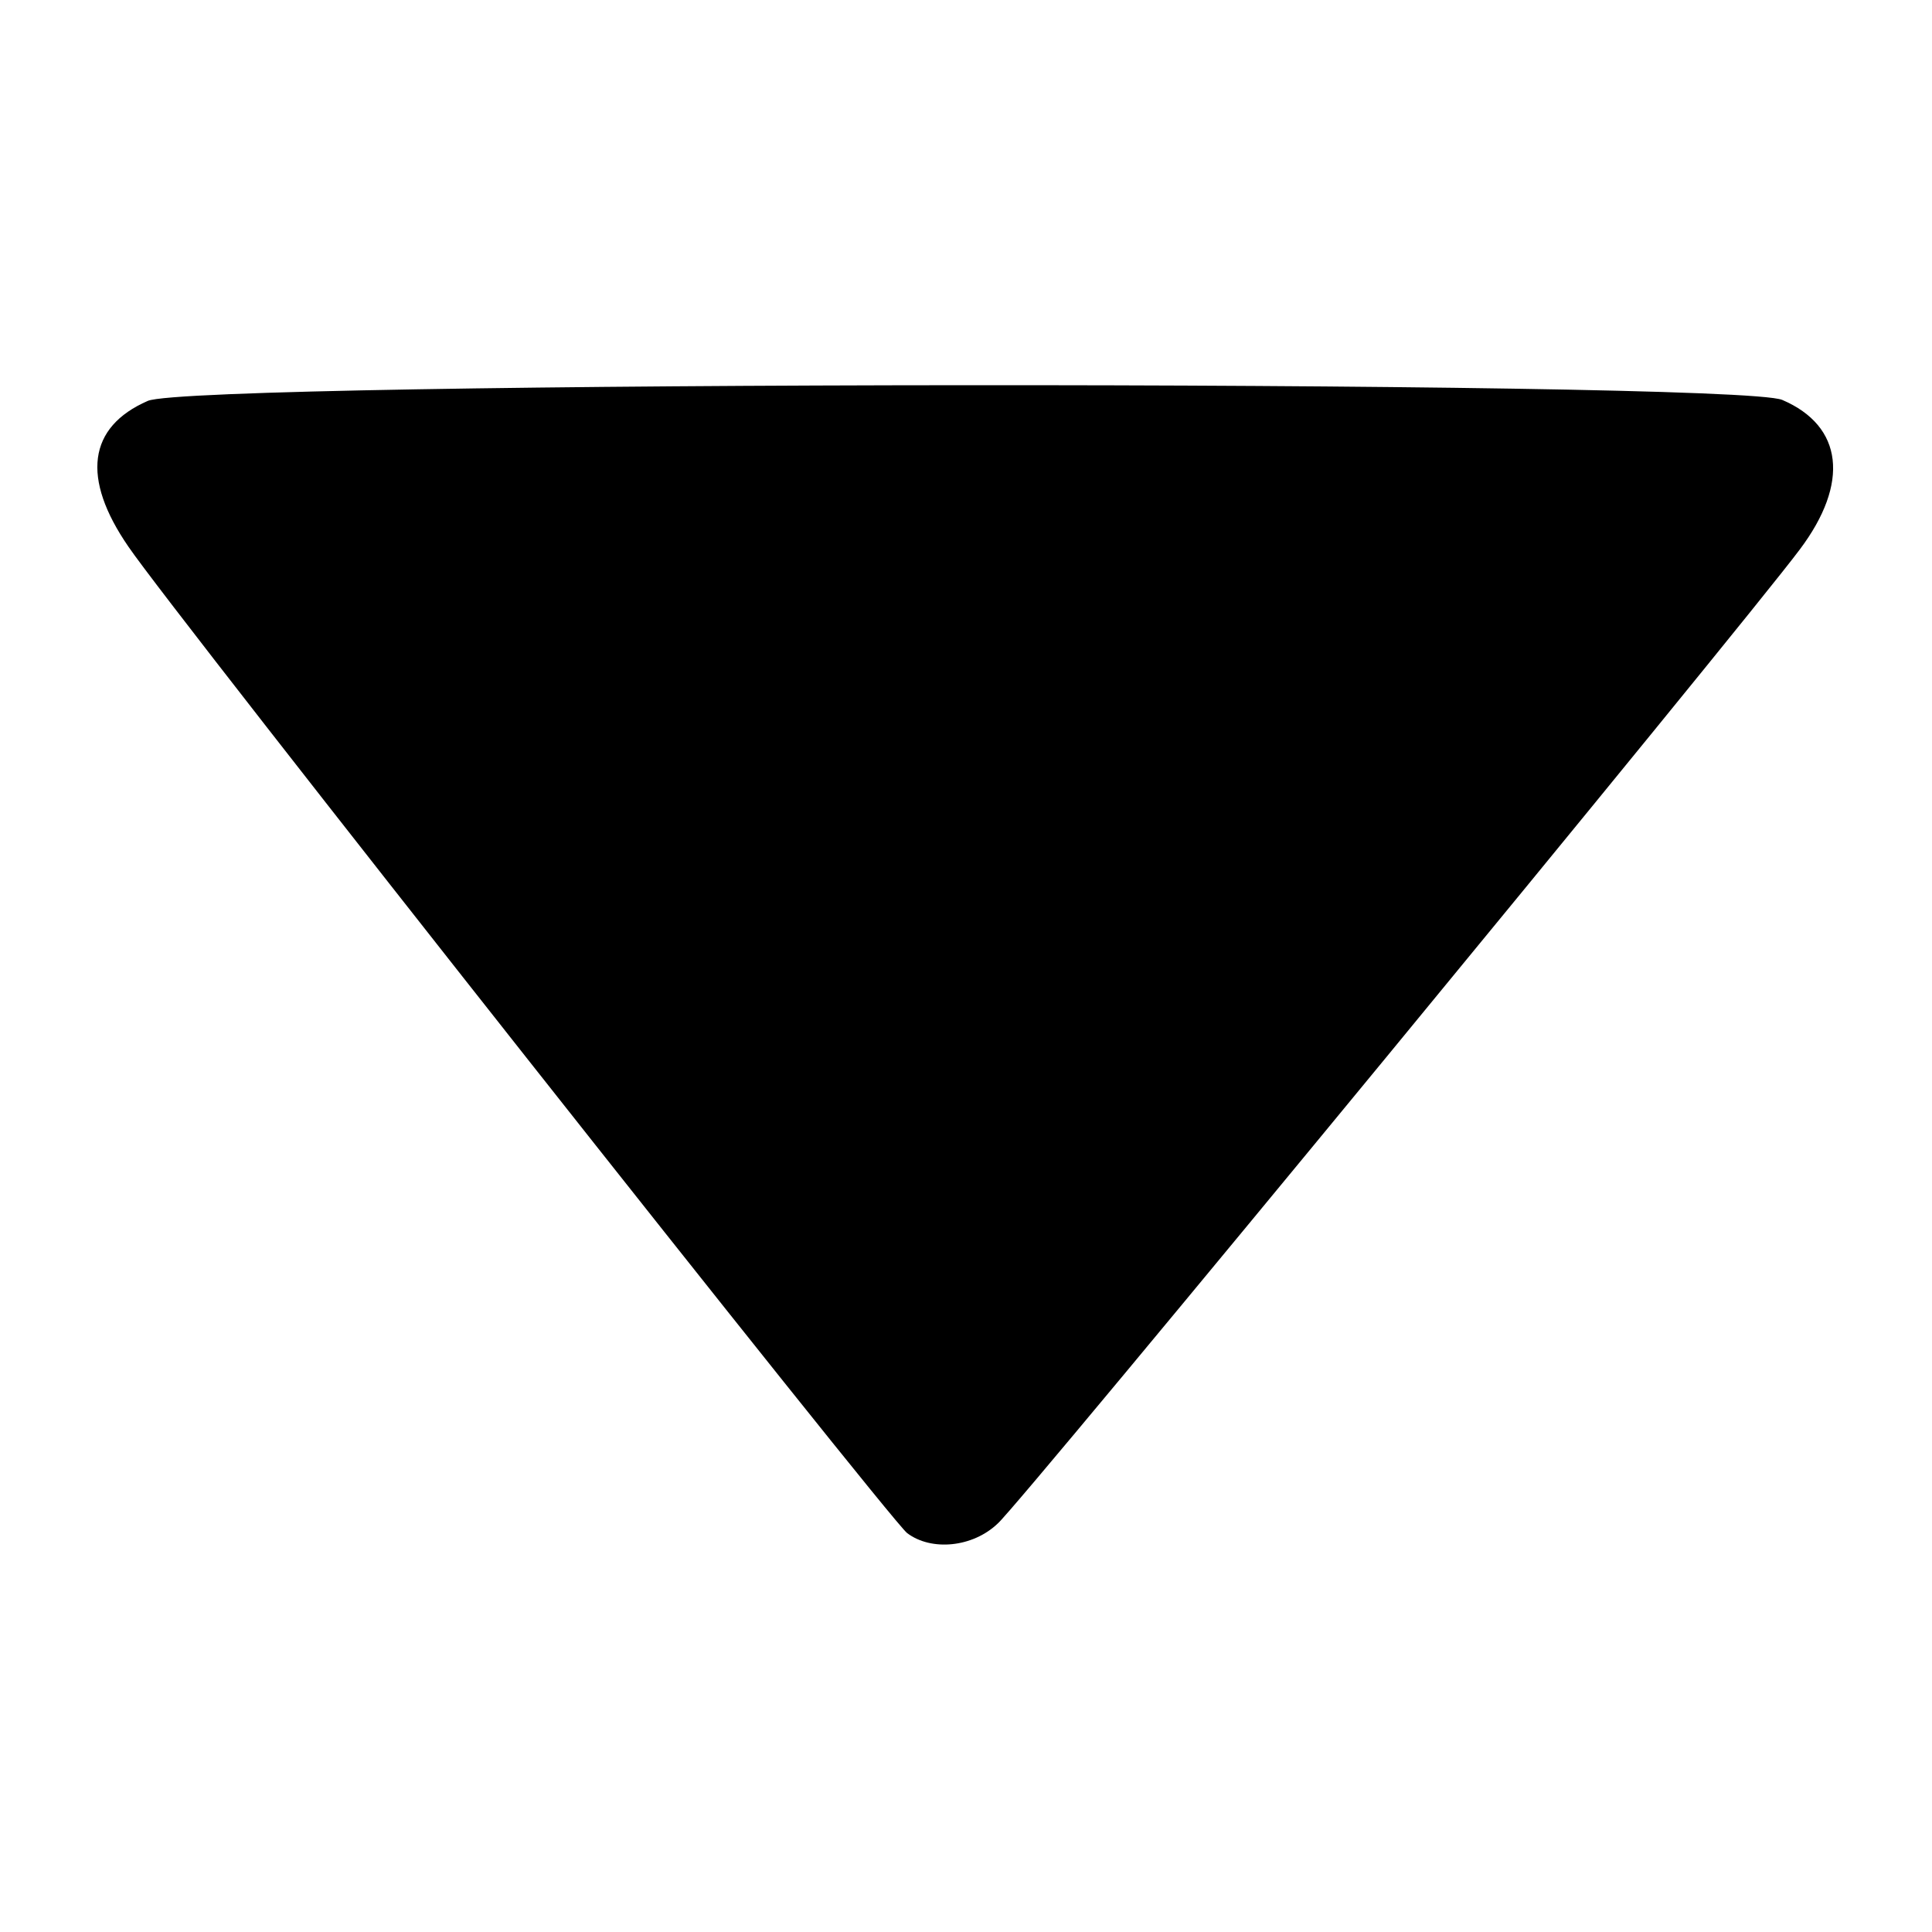
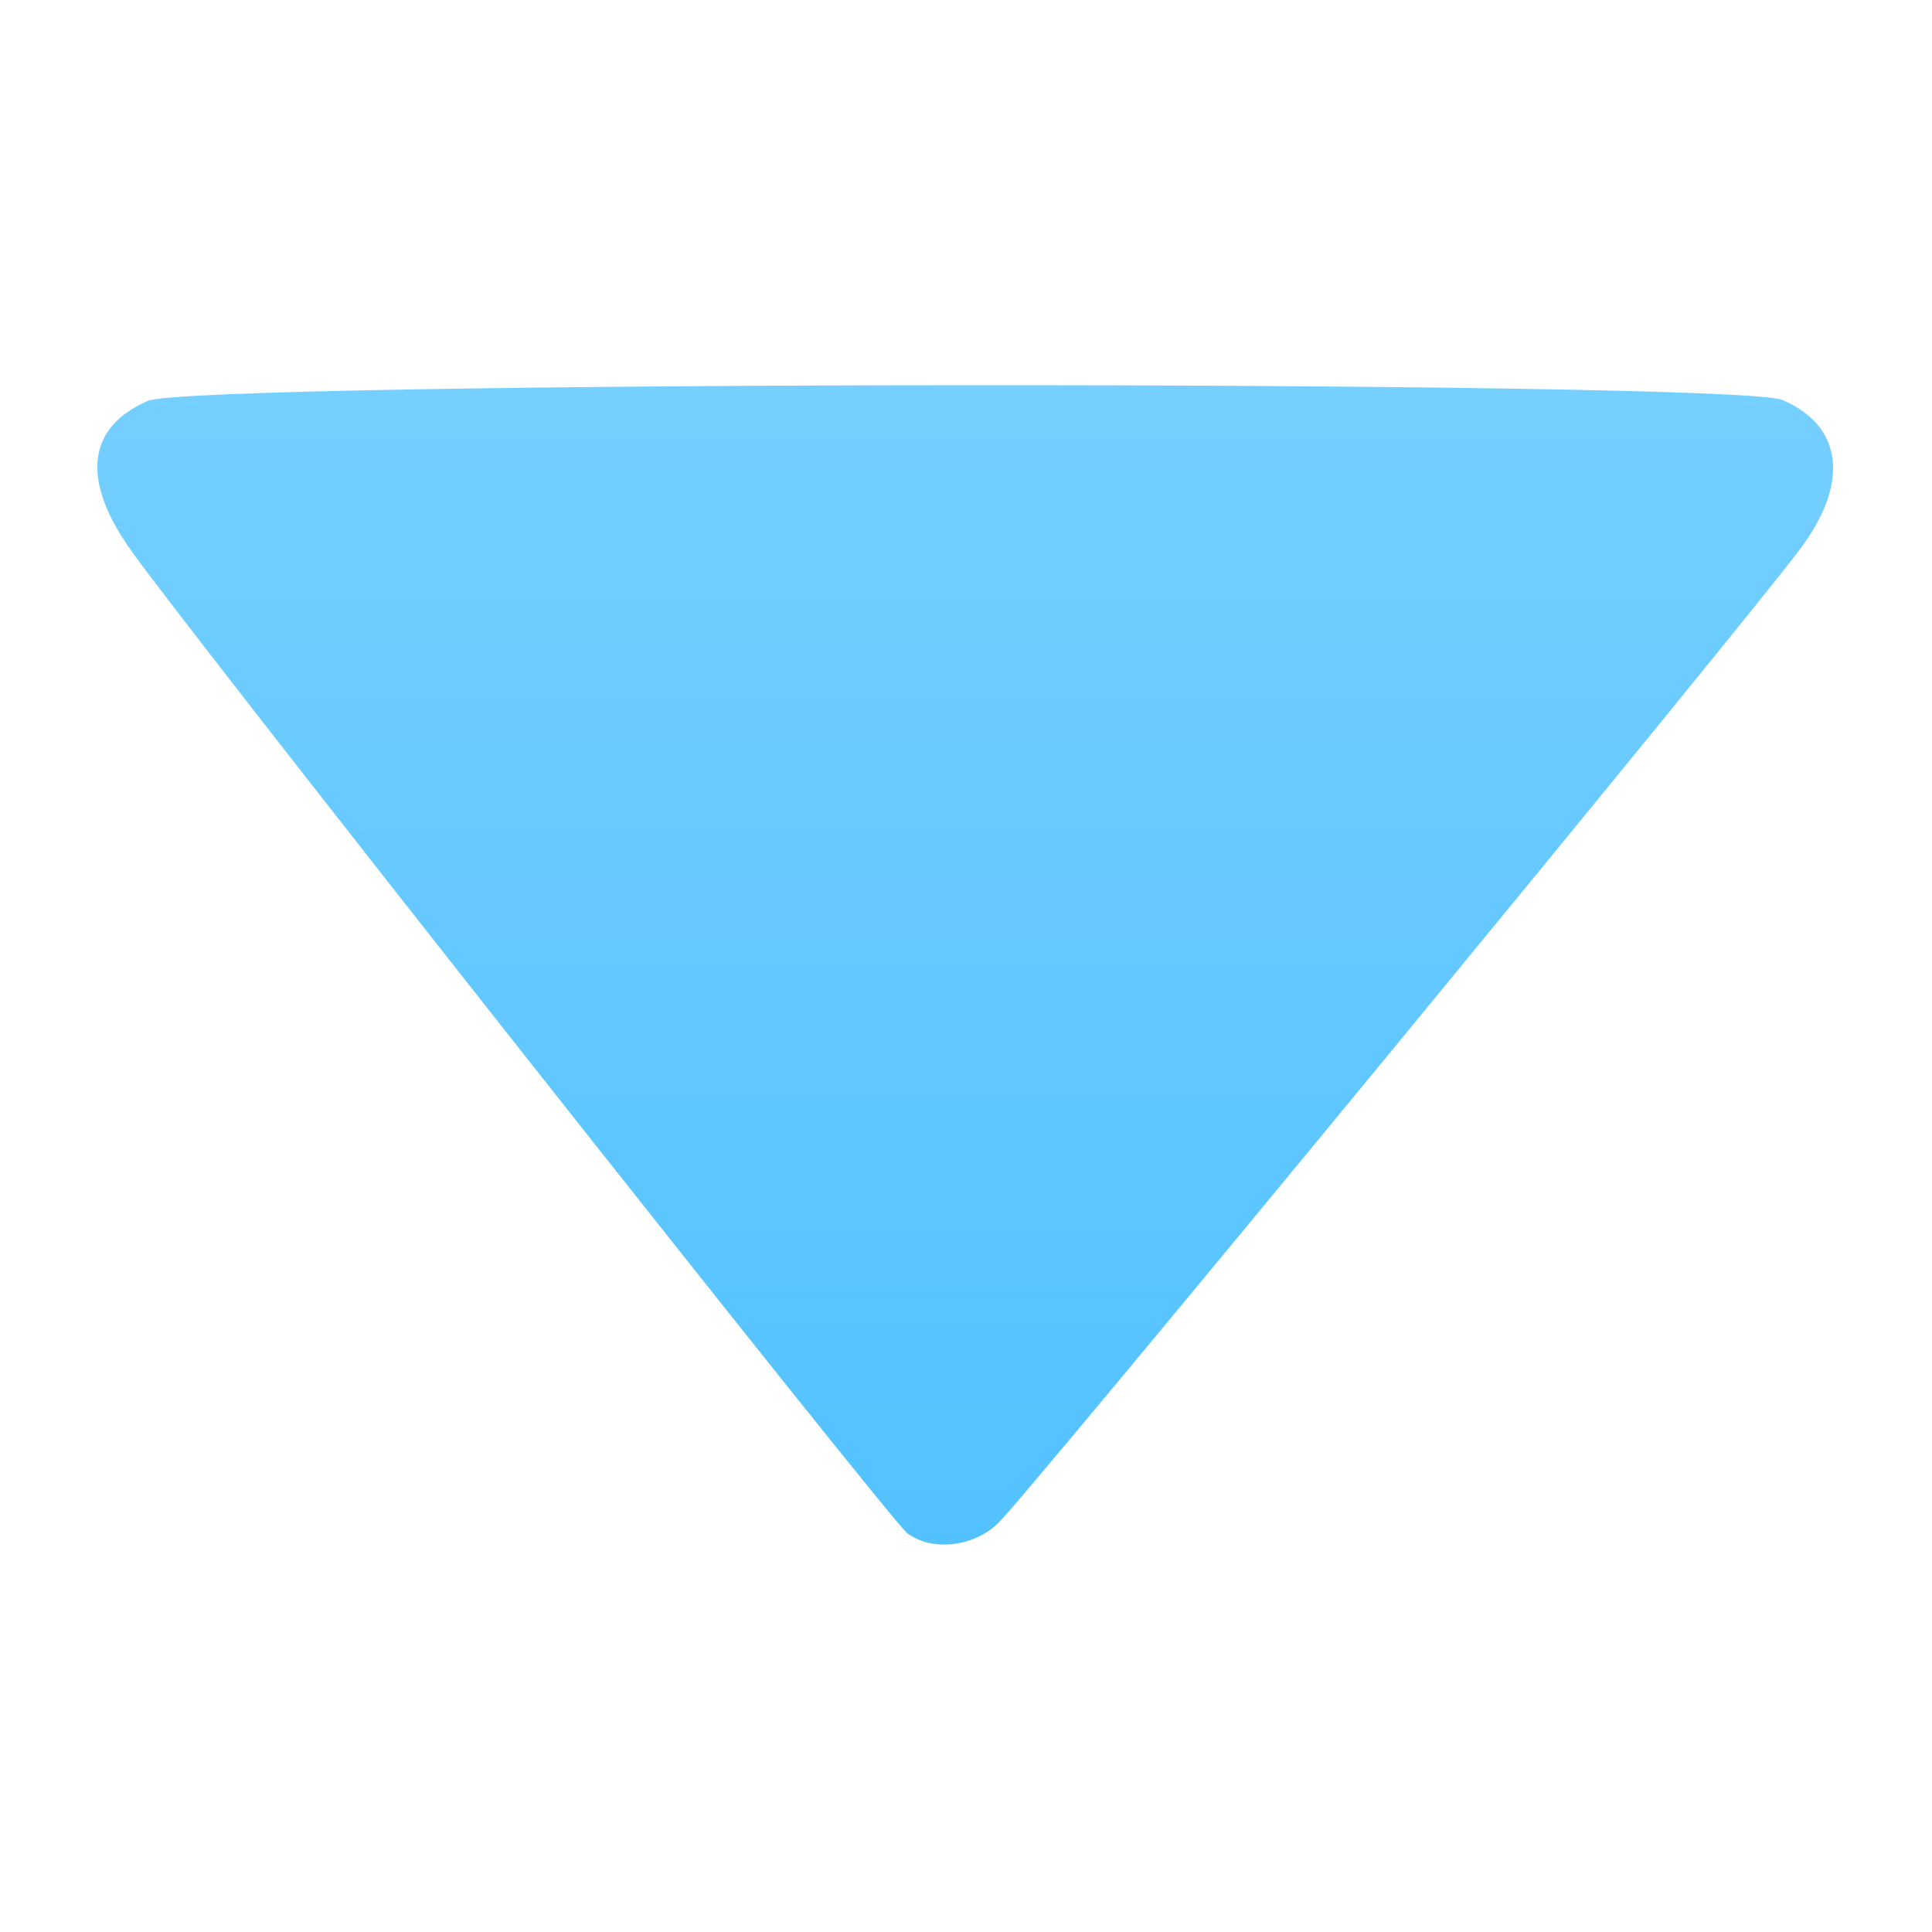
<svg xmlns="http://www.w3.org/2000/svg" role="presentation" version="1.0" width="200pt" height="200pt" viewBox="0 0 200 200" preserveAspectRatio="xMidYMid meet">
+   <defs>
+     <linearGradient id="blueGradient" x1="0%" y1="100%" x2="0%" y2="0%">
+       <stop offset="0%" stop-color="#75cfff" />
+       <stop offset="100%" stop-color="#52c2ff" />
+     </linearGradient>
+   </defs>
  <g transform="translate(0,200) scale(0.1,-0.1)" stroke="none">
-     <path d="M153 1585 c-62 -27 -69 -80 -20 -151 46 -68 787 -1006 806 -1021 25 -19 68 -15 94 10 23 20 771 929 830 1008 52 69 45 128 -18 155 -50 21 -1644 20 -1692 -1z" />
+     <path fill="url(#blueGradient)" d="M153 1585 c-62 -27 -69 -80 -20 -151 46 -68 787 -1006 806 -1021 25 -19 68 -15 94 10 23 20 771 929 830 1008 52 69 45 128 -18 155 -50 21 -1644 20 -1692 -1z" />
  </g>
</svg>
